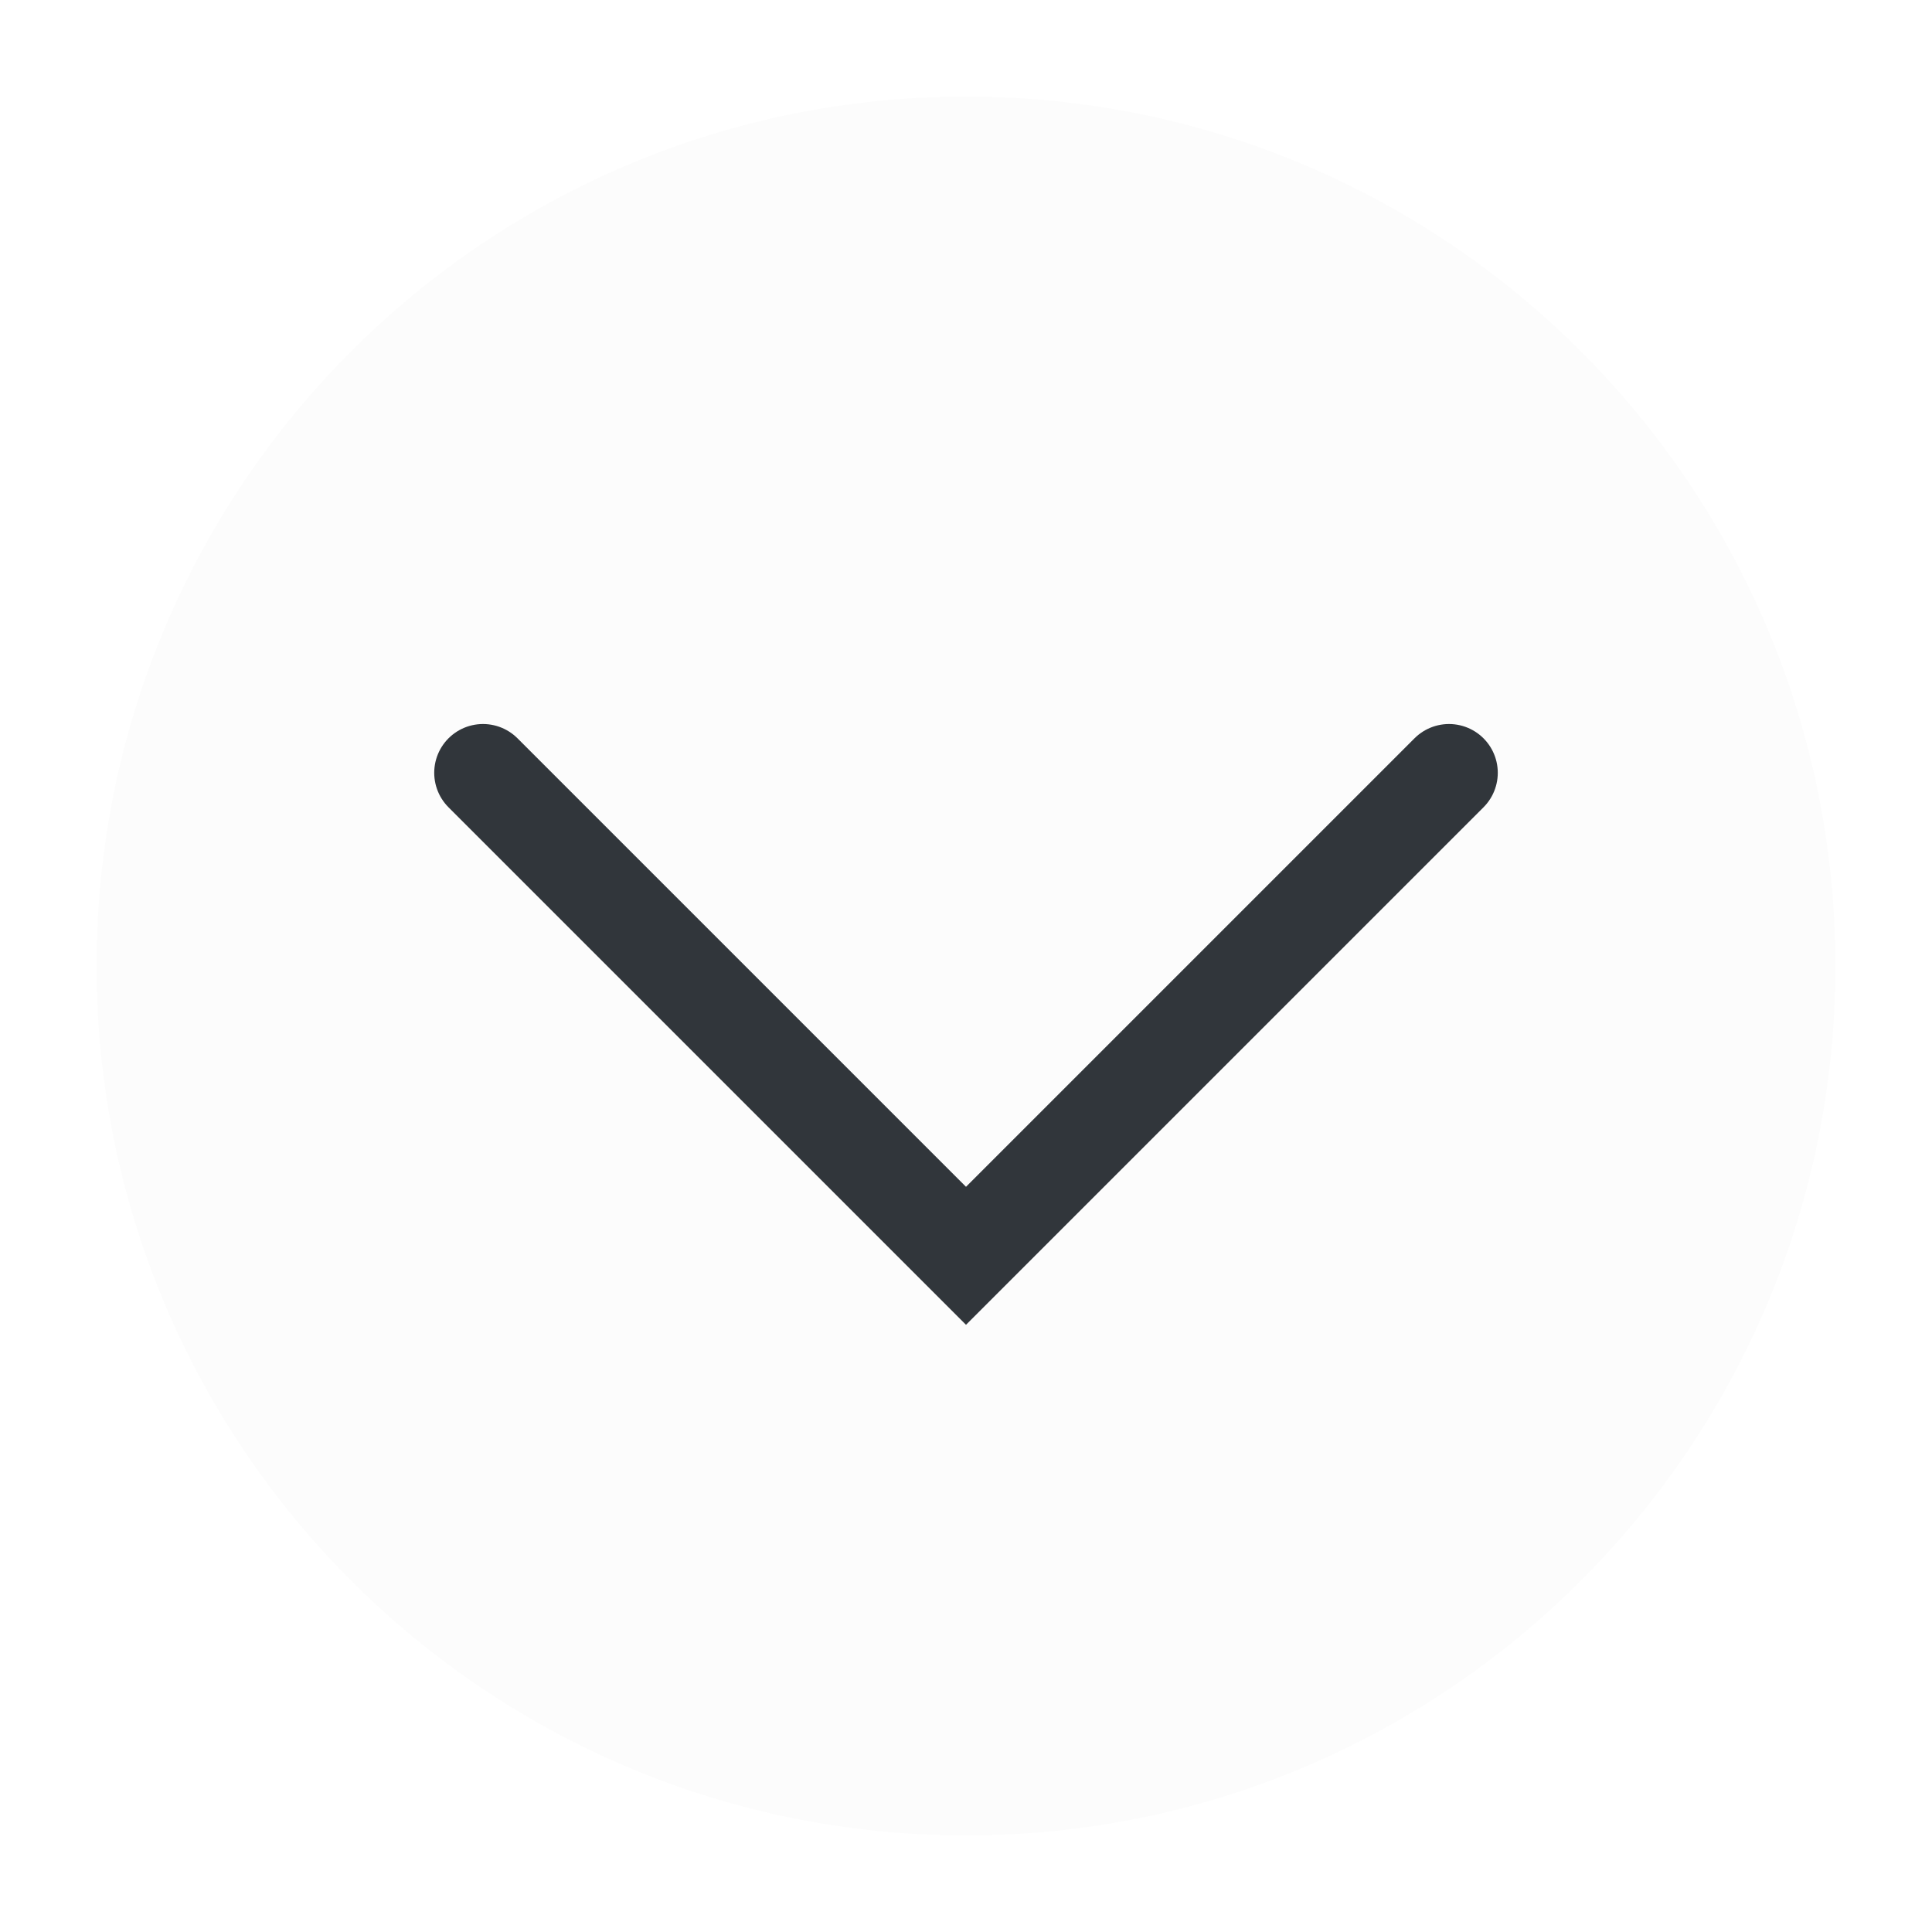
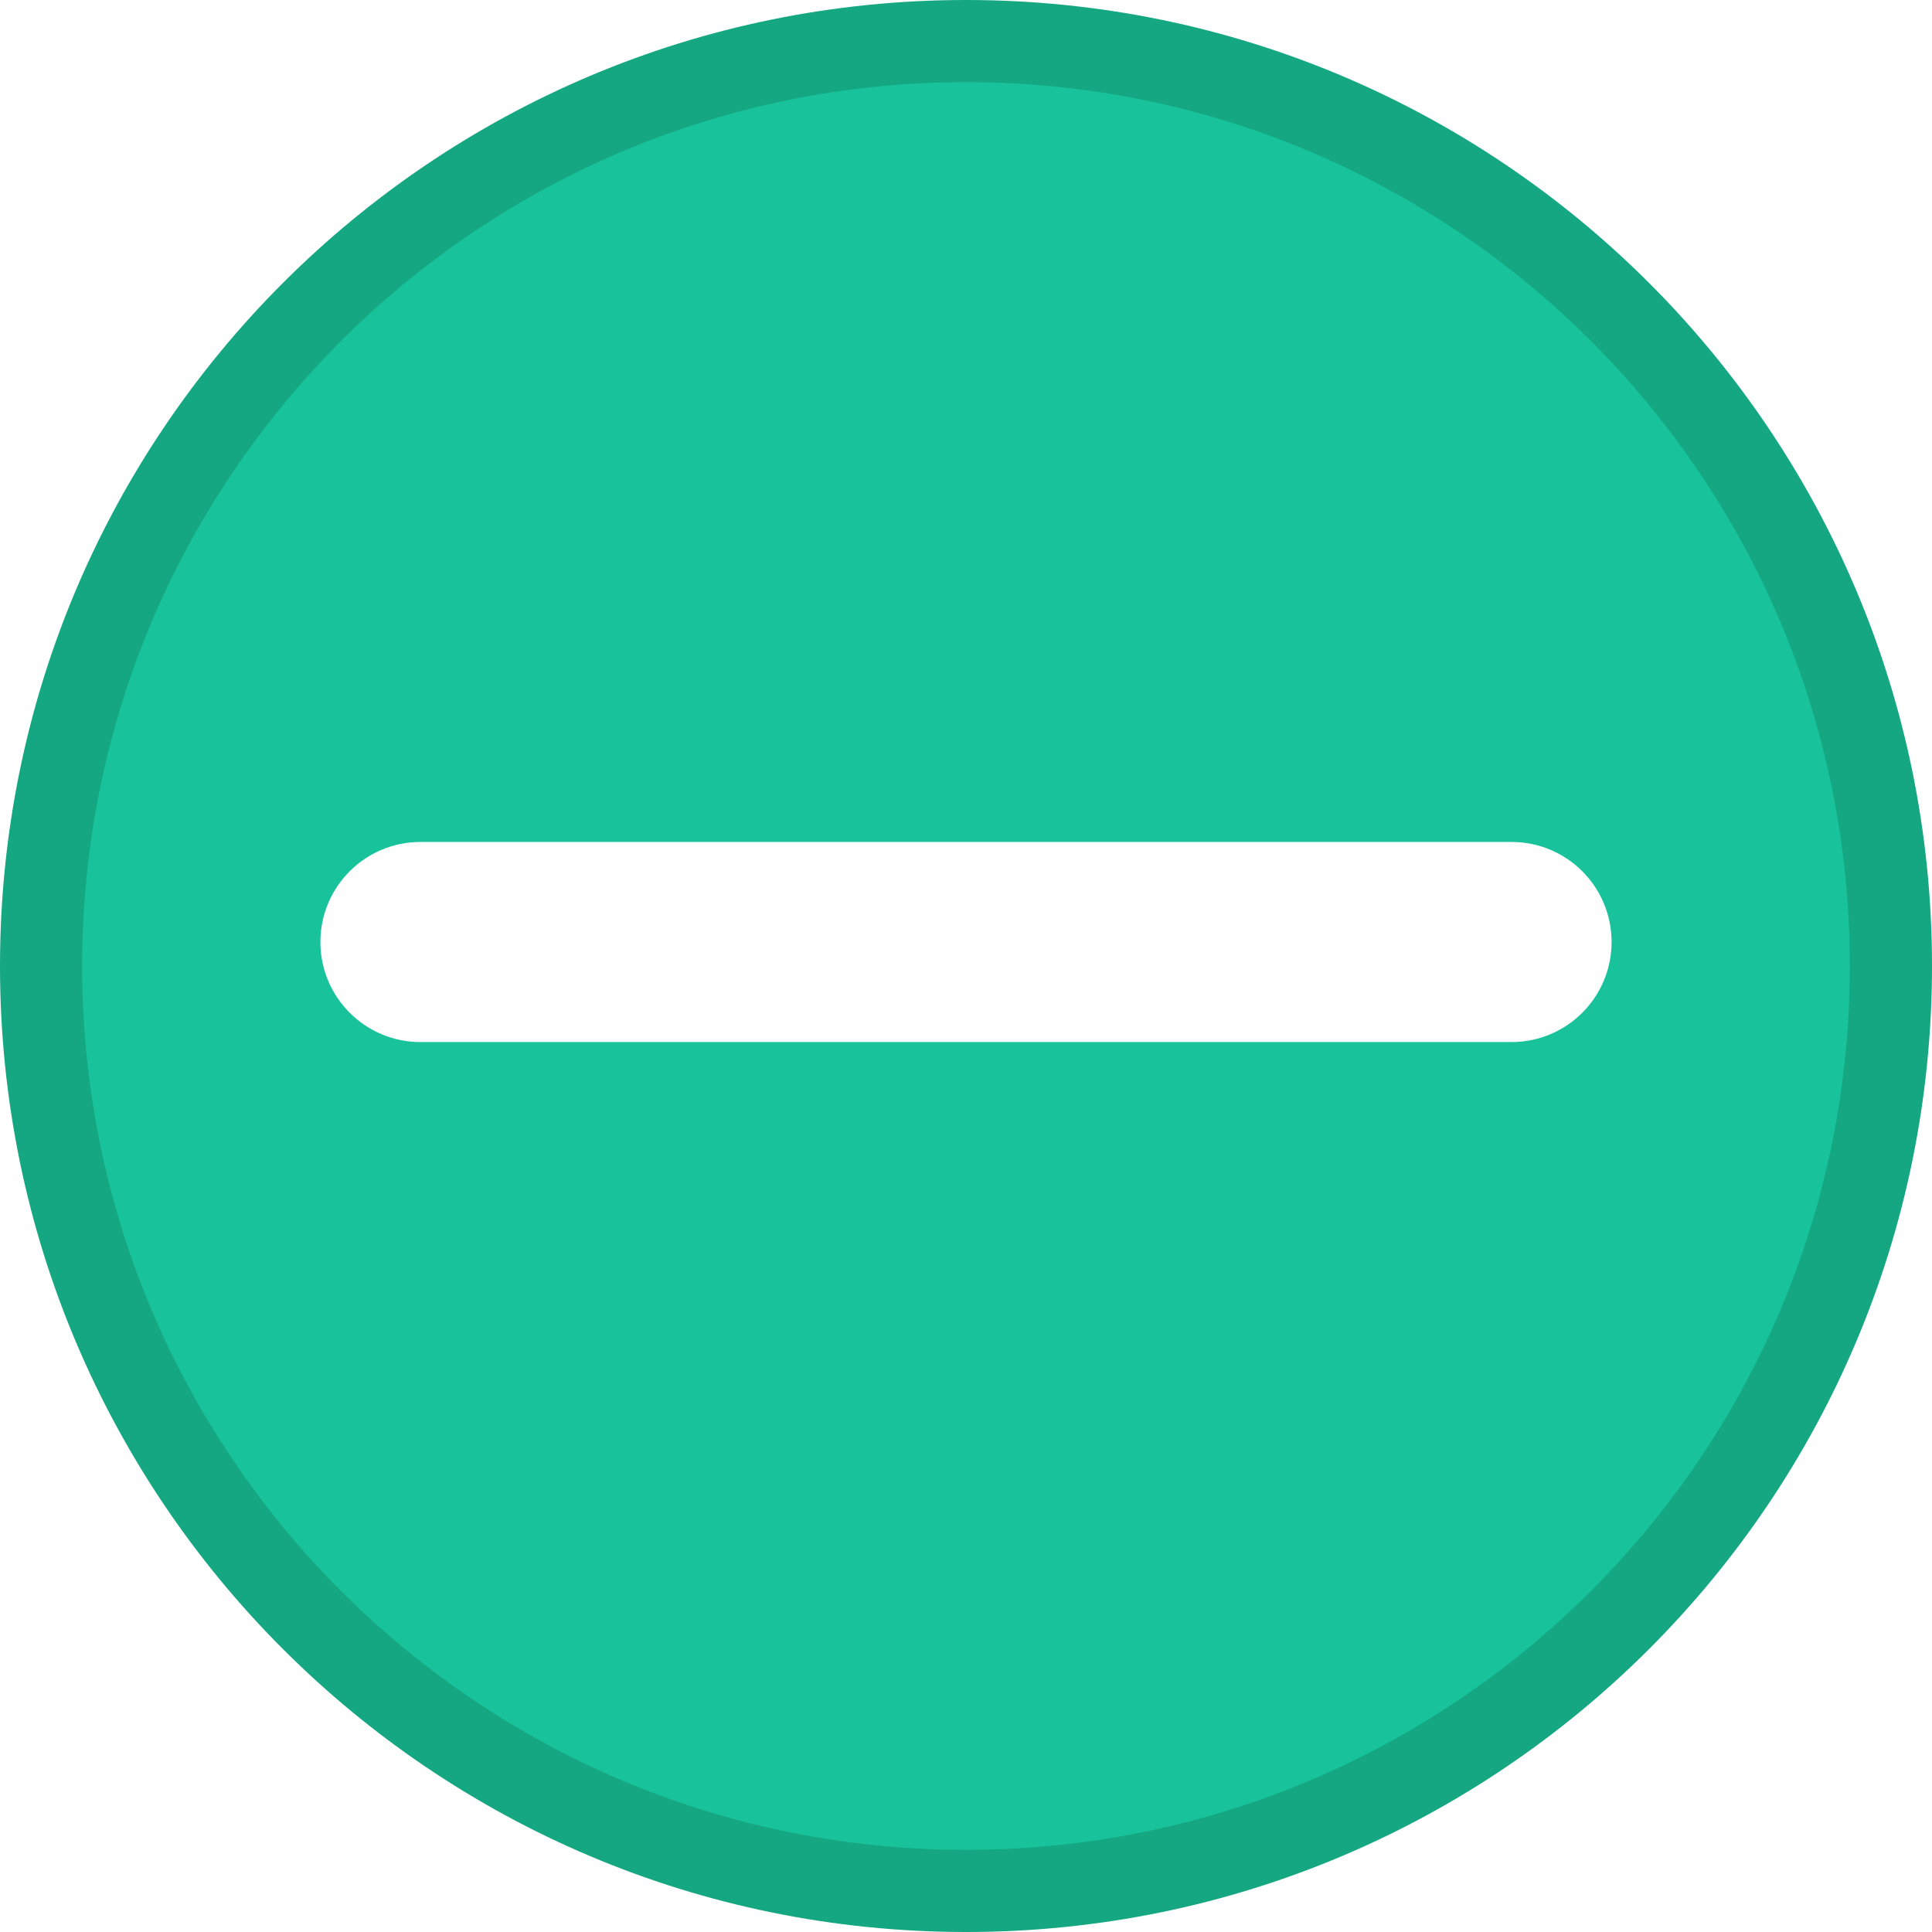
<svg xmlns="http://www.w3.org/2000/svg" viewBox="0 0 50 50" version="1.2" baseProfile="tiny">
  <defs>
</defs>
  <g fill="none" stroke="black" stroke-width="1" fill-rule="evenodd" stroke-linecap="square" stroke-linejoin="bevel">
-     <g fill="#fcfcfc" fill-opacity="1" stroke="none" transform="matrix(2.5,0,0,2.5,2.5,2.5)" font-family="SF Pro Display" font-size="10" font-weight="400" font-style="normal">
-       <circle cx="9" cy="9" r="9" />
+     <g fill="#14a782" fill-opacity="1" stroke="none" transform="matrix(0.0548336,0,0,-0.0548338,-0.327859,50.114)" font-family="SF Pro Display" font-size="10" font-weight="400" font-style="normal">
+       <path vector-effect="none" fill-rule="evenodd" d="M461.904,2.079 C713.705,2.079 917.829,206.204 917.829,458.004 C917.829,709.801 713.705,913.925 461.904,913.925 C210.105,913.925 5.979,709.801 5.979,458.004 C5.979,206.204 210.105,2.079 461.904,2.079 " />
    </g>
-     <g fill="none" stroke="#31363b" stroke-opacity="1" stroke-width="1.01" stroke-linecap="round" stroke-linejoin="miter" stroke-miterlimit="2" transform="matrix(2.5,0,0,2.5,2.5,2.5)" font-family="SF Pro Display" font-size="10" font-weight="400" font-style="normal">
-       <polyline fill="none" vector-effect="none" points="4,7 9,12 14,7 " />
+     <g fill="#18c39b" fill-opacity="1" stroke="none" transform="matrix(0.0548336,0,0,-0.0548338,-0.327859,50.114)" font-family="SF Pro Display" font-size="10" font-weight="400" font-style="normal">
+       <path vector-effect="none" fill-rule="evenodd" d="M461.904,40.854 C692.288,40.854 879.05,227.617 879.05,458.004 C879.05,688.387 692.288,875.15 461.904,875.15 C231.521,875.15 44.754,688.387 44.754,458.004 C44.754,227.617 231.521,40.854 461.904,40.854 " />
+     </g>
+     <g fill="#fefefe" fill-opacity="1" stroke="none" transform="matrix(0.0548336,0,0,0.0548338,-0.327859,50.114)" font-family="SF Pro Display" font-size="10" font-weight="400" font-style="normal">
+       <path vector-effect="none" fill-rule="evenodd" d="M157.197,-469.325 C157.197,-495.406 178.339,-516.548 204.42,-516.548 L719.38,-516.548 C745.46,-516.548 766.603,-495.406 766.603,-469.325 L766.603,-469.325 C766.603,-443.245 745.46,-422.102 719.38,-422.102 L204.42,-422.102 C178.339,-422.102 157.197,-443.245 157.197,-469.325 L157.197,-469.325" />
    </g>
    <g fill="none" stroke="#000000" stroke-opacity="1" stroke-width="1" stroke-linecap="square" stroke-linejoin="bevel" transform="matrix(1,0,0,1,0,0)" font-family="SF Pro Display" font-size="10" font-weight="400" font-style="normal">
</g>
  </g>
</svg>
